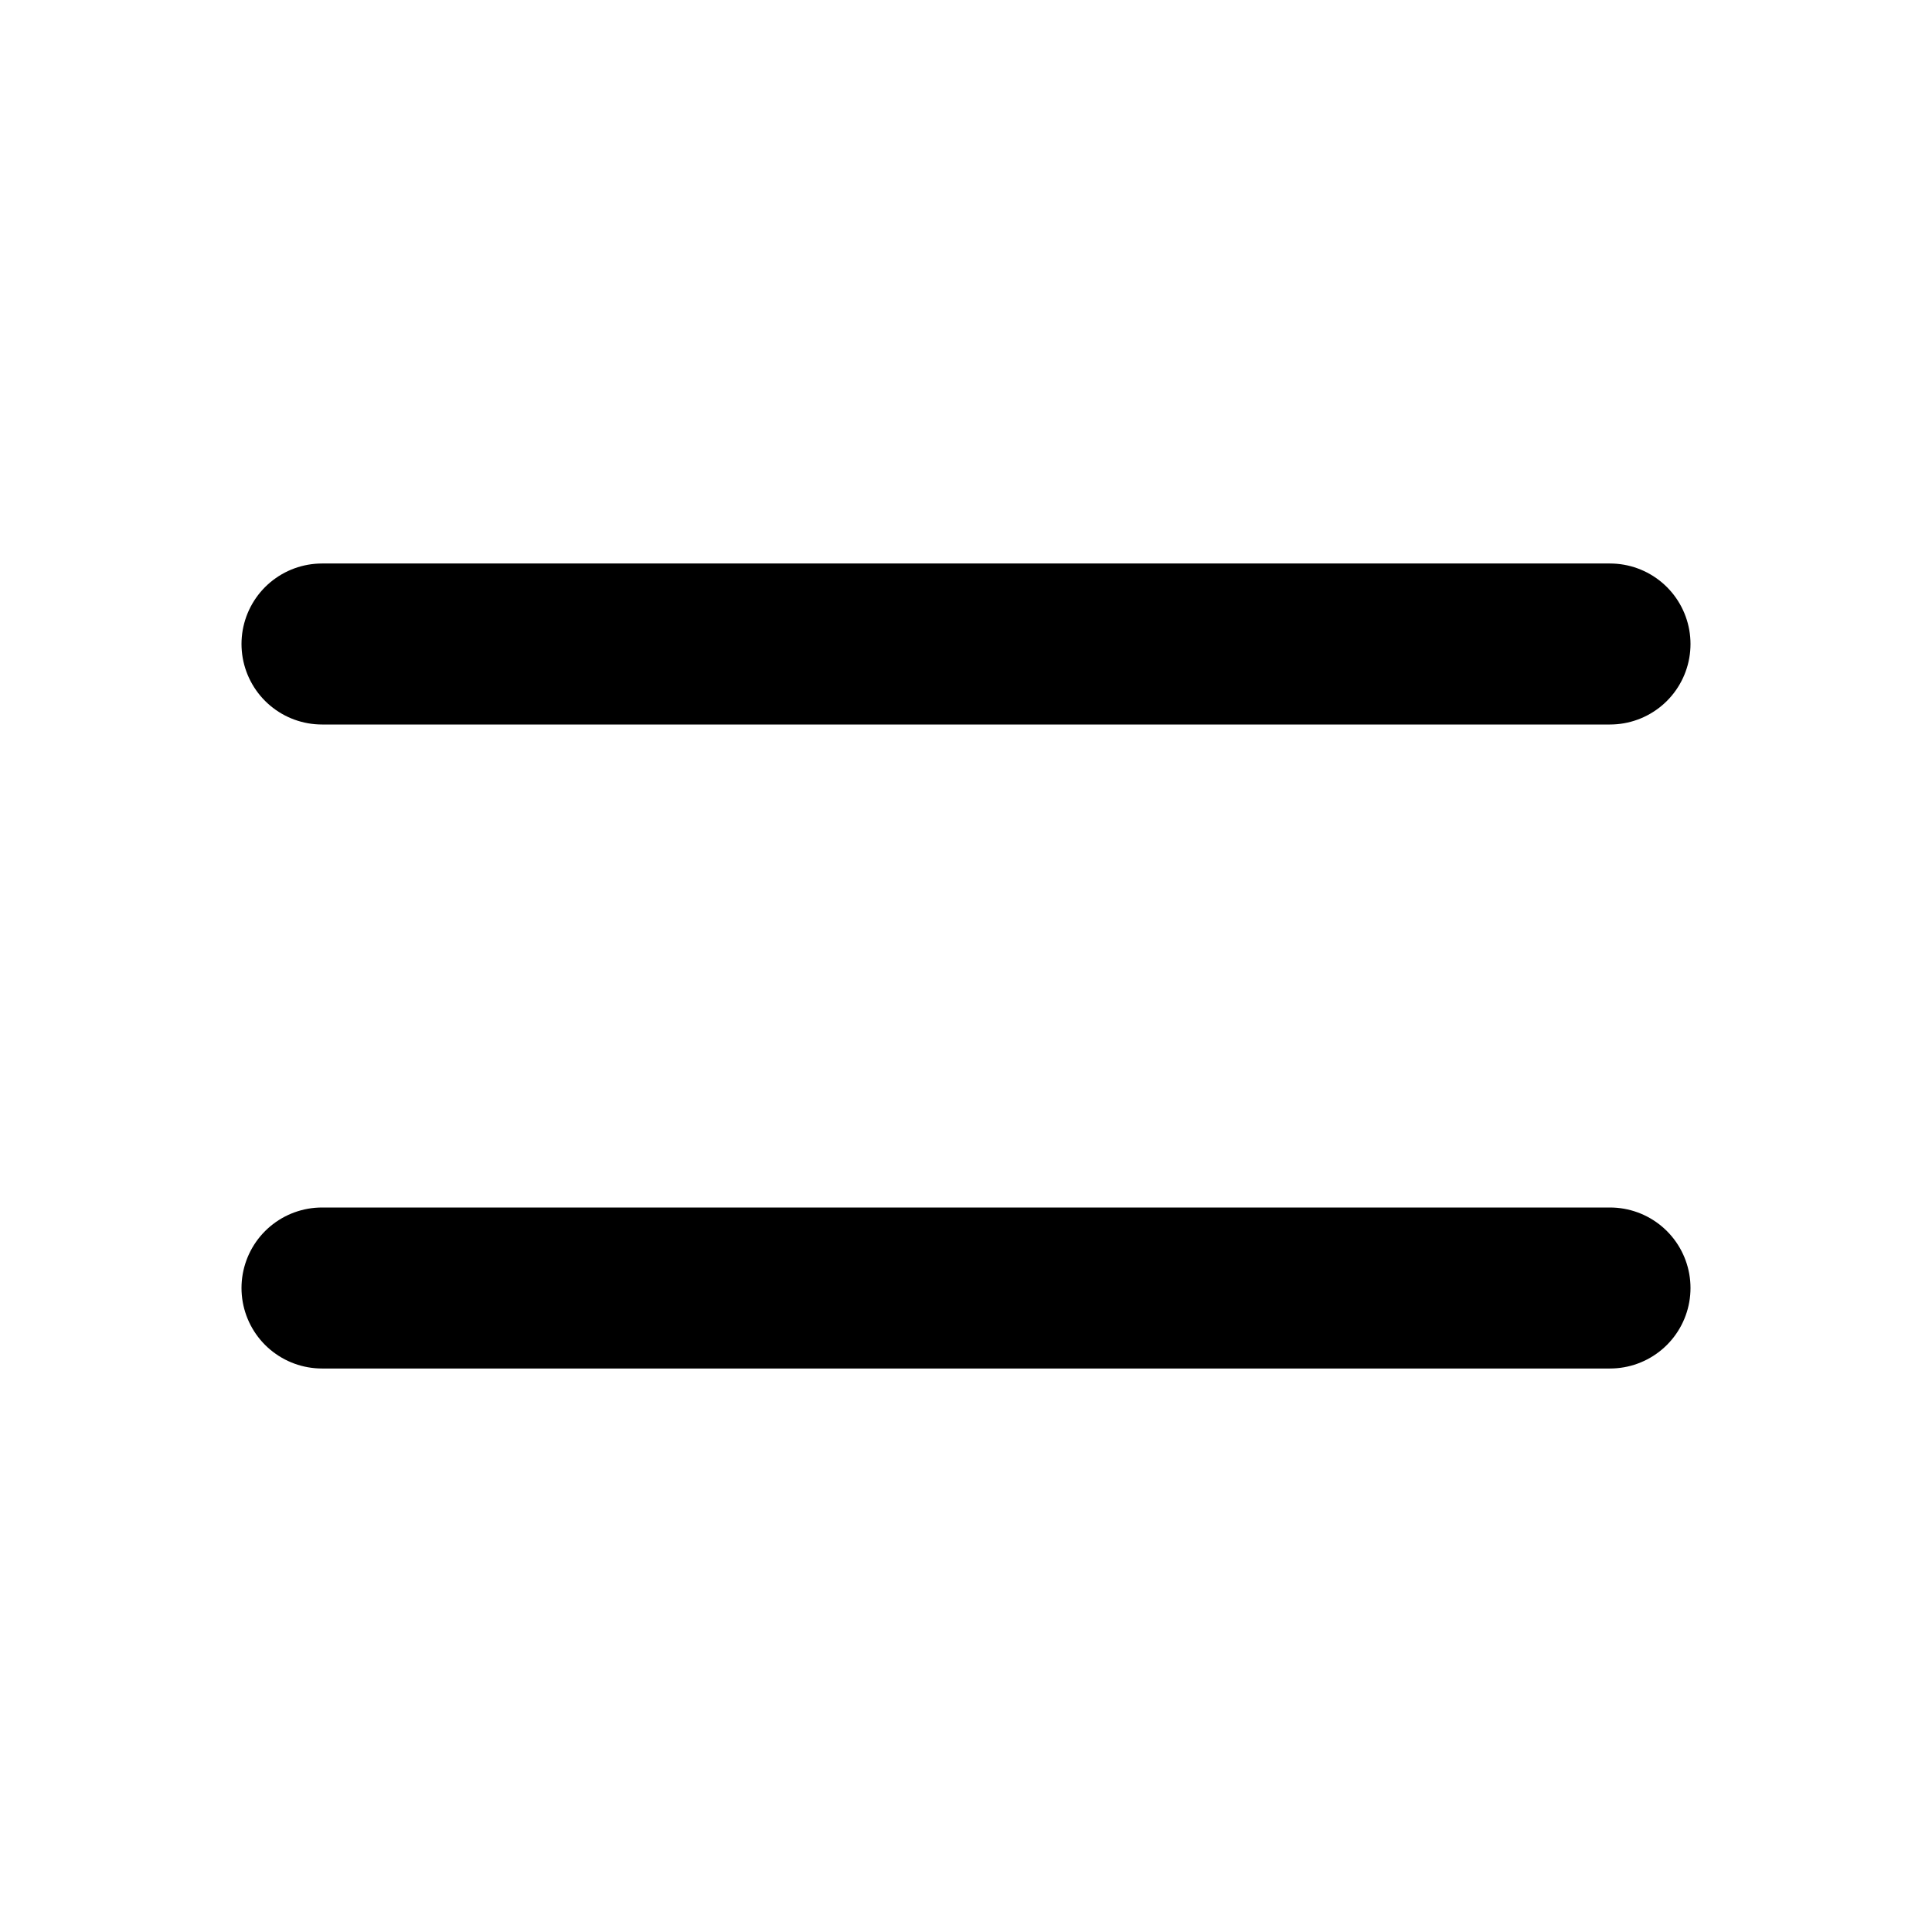
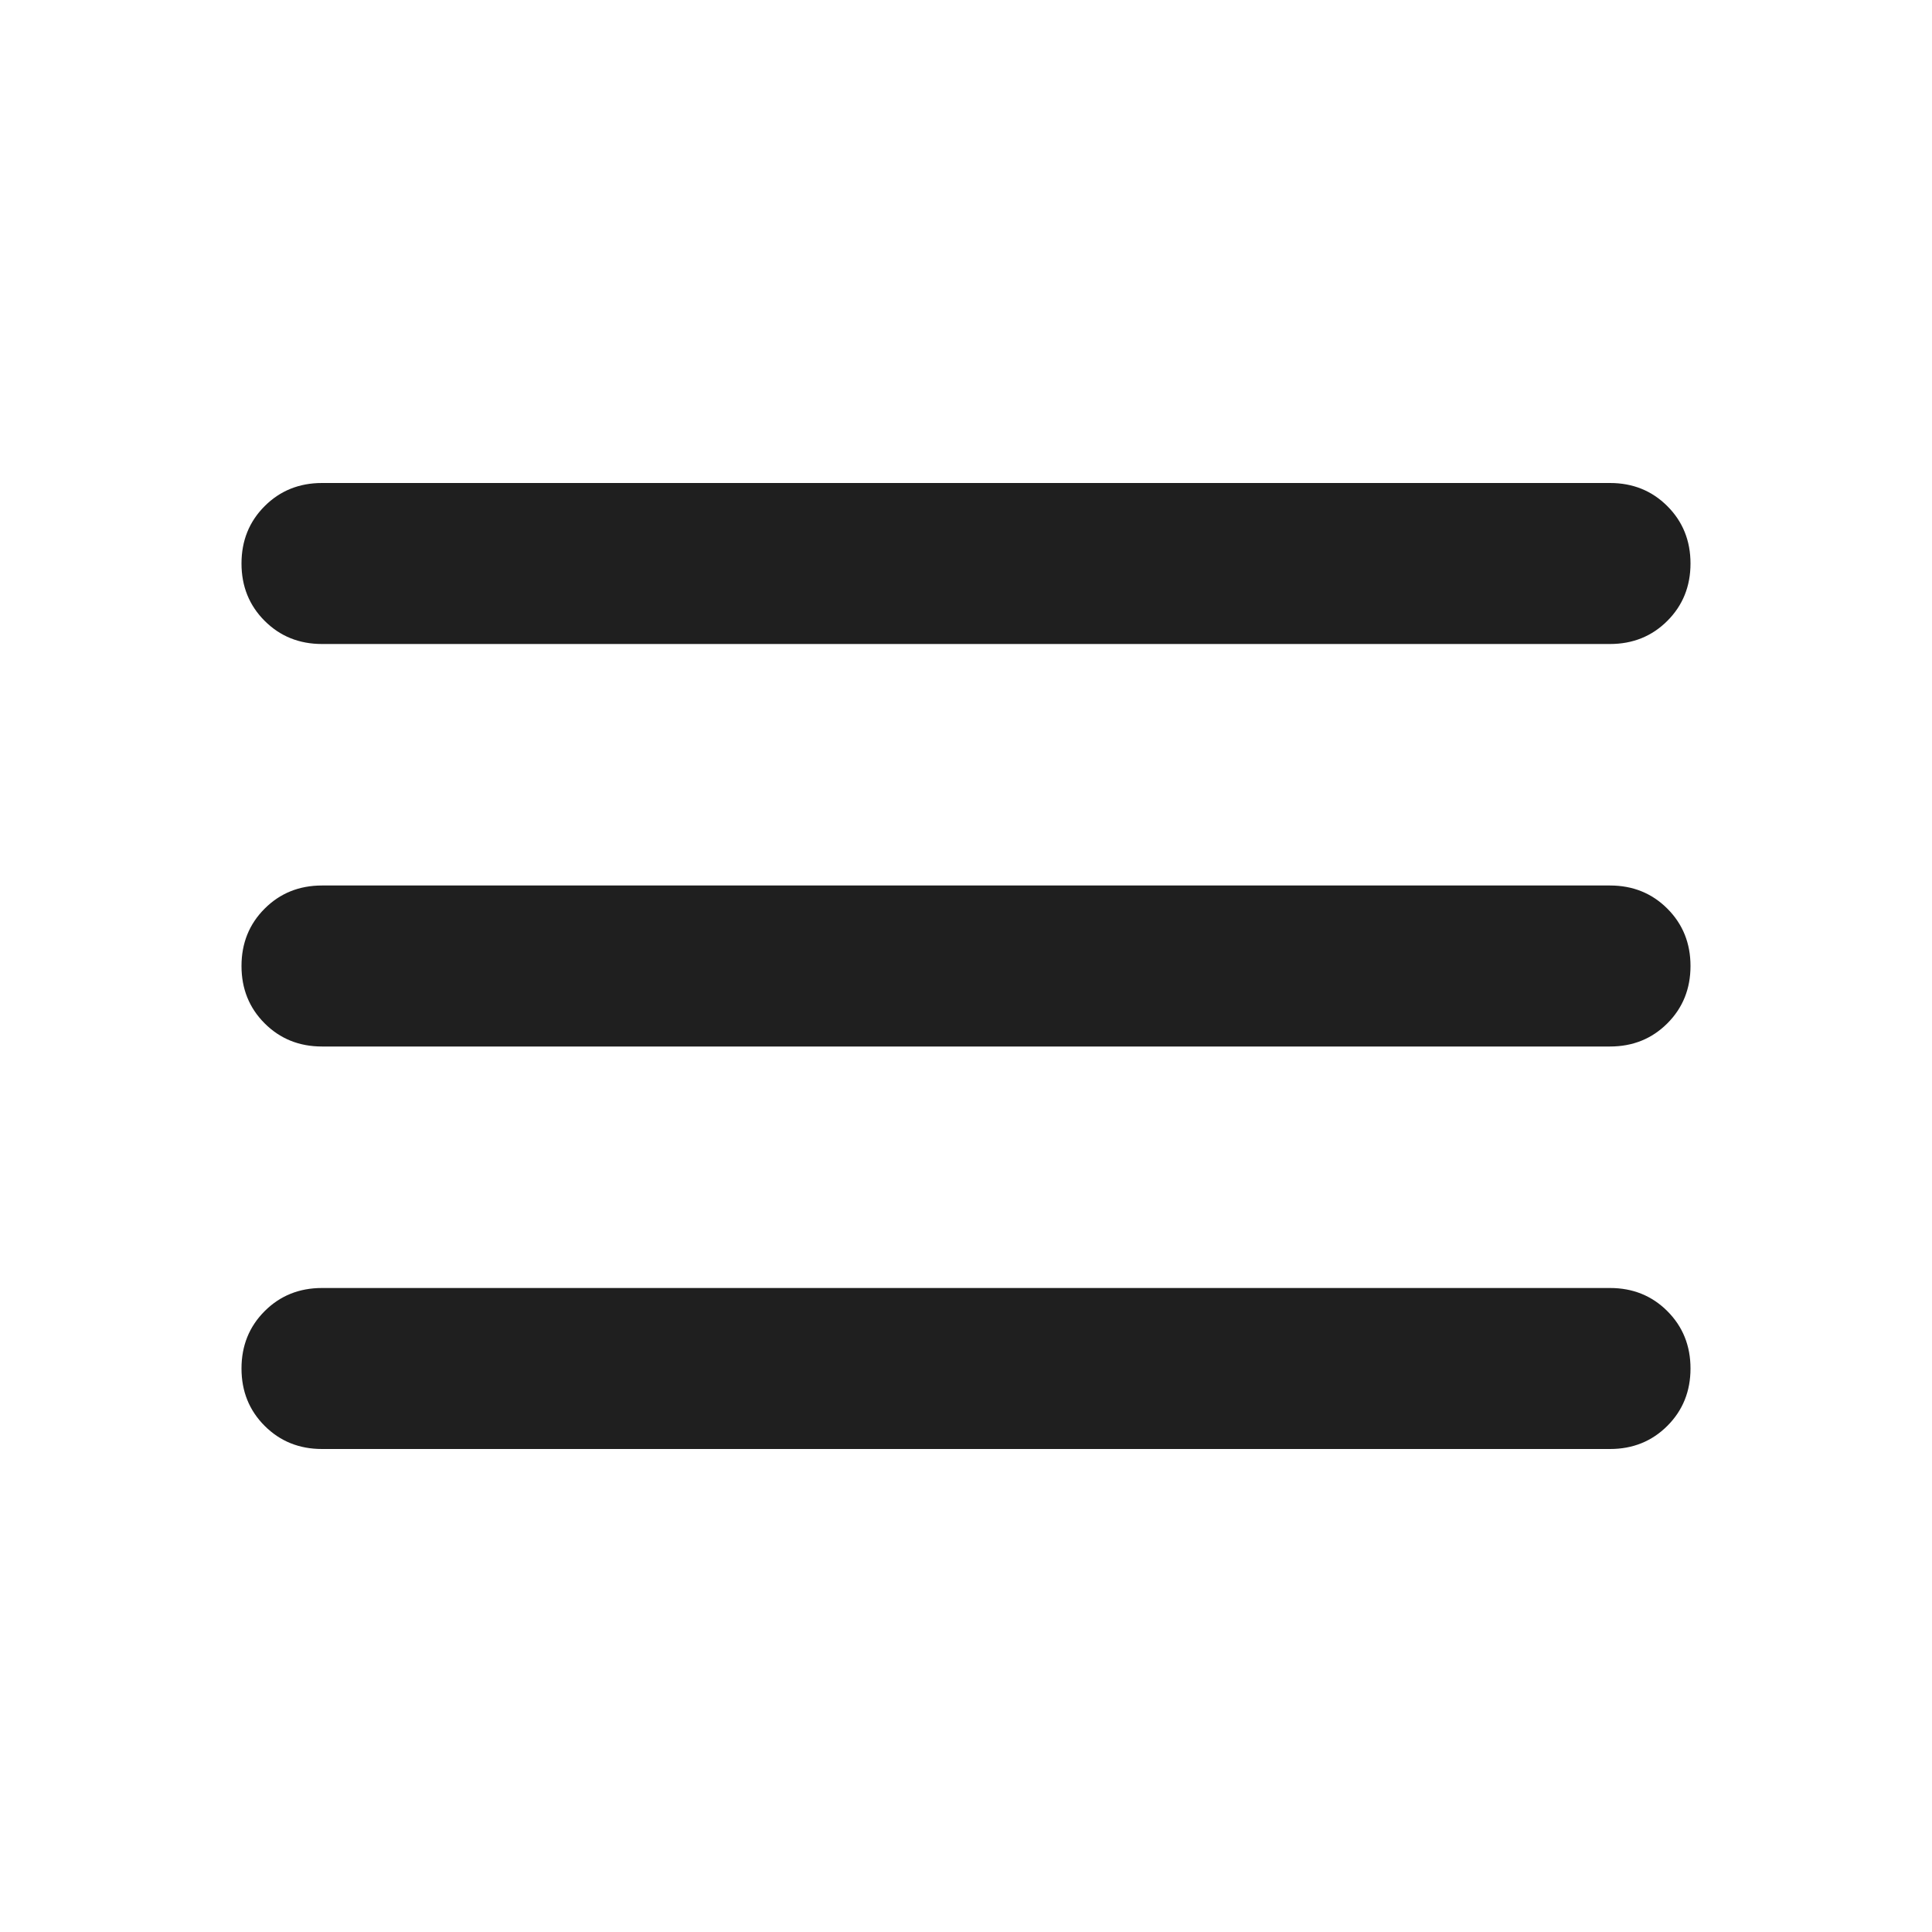
- <svg xmlns="http://www.w3.org/2000/svg" class="icon icon-tabler icon-tabler-menu" width="24" height="24" viewBox="0 0 24 24" stroke-width="2" stroke="currentColor" fill="none" stroke-linecap="round" stroke-linejoin="round">
-   <path stroke="none" d="M0 0h24v24H0z" fill="none" />
-   <path d="M4 8l16 0" />
-   <path d="M4 16l16 0" />
+ <svg xmlns="http://www.w3.org/2000/svg" height="24px" viewBox="0 -960 960 960" width="24px" fill="#1f1f1f">
+   <path d="M160-240q-17 0-28.5-11.5T120-280q0-17 11.5-28.5T160-320h640q17 0 28.5 11.5T840-280q0 17-11.5 28.5T800-240H160Zm0-200q-17 0-28.5-11.5T120-480q0-17 11.5-28.5T160-520h640q17 0 28.5 11.5T840-480q0 17-11.5 28.5T800-440H160Zm0-200q-17 0-28.5-11.5T120-680q0-17 11.5-28.5T160-720h640q17 0 28.5 11.5T840-680q0 17-11.5 28.5T800-640H160Z" />
</svg>
